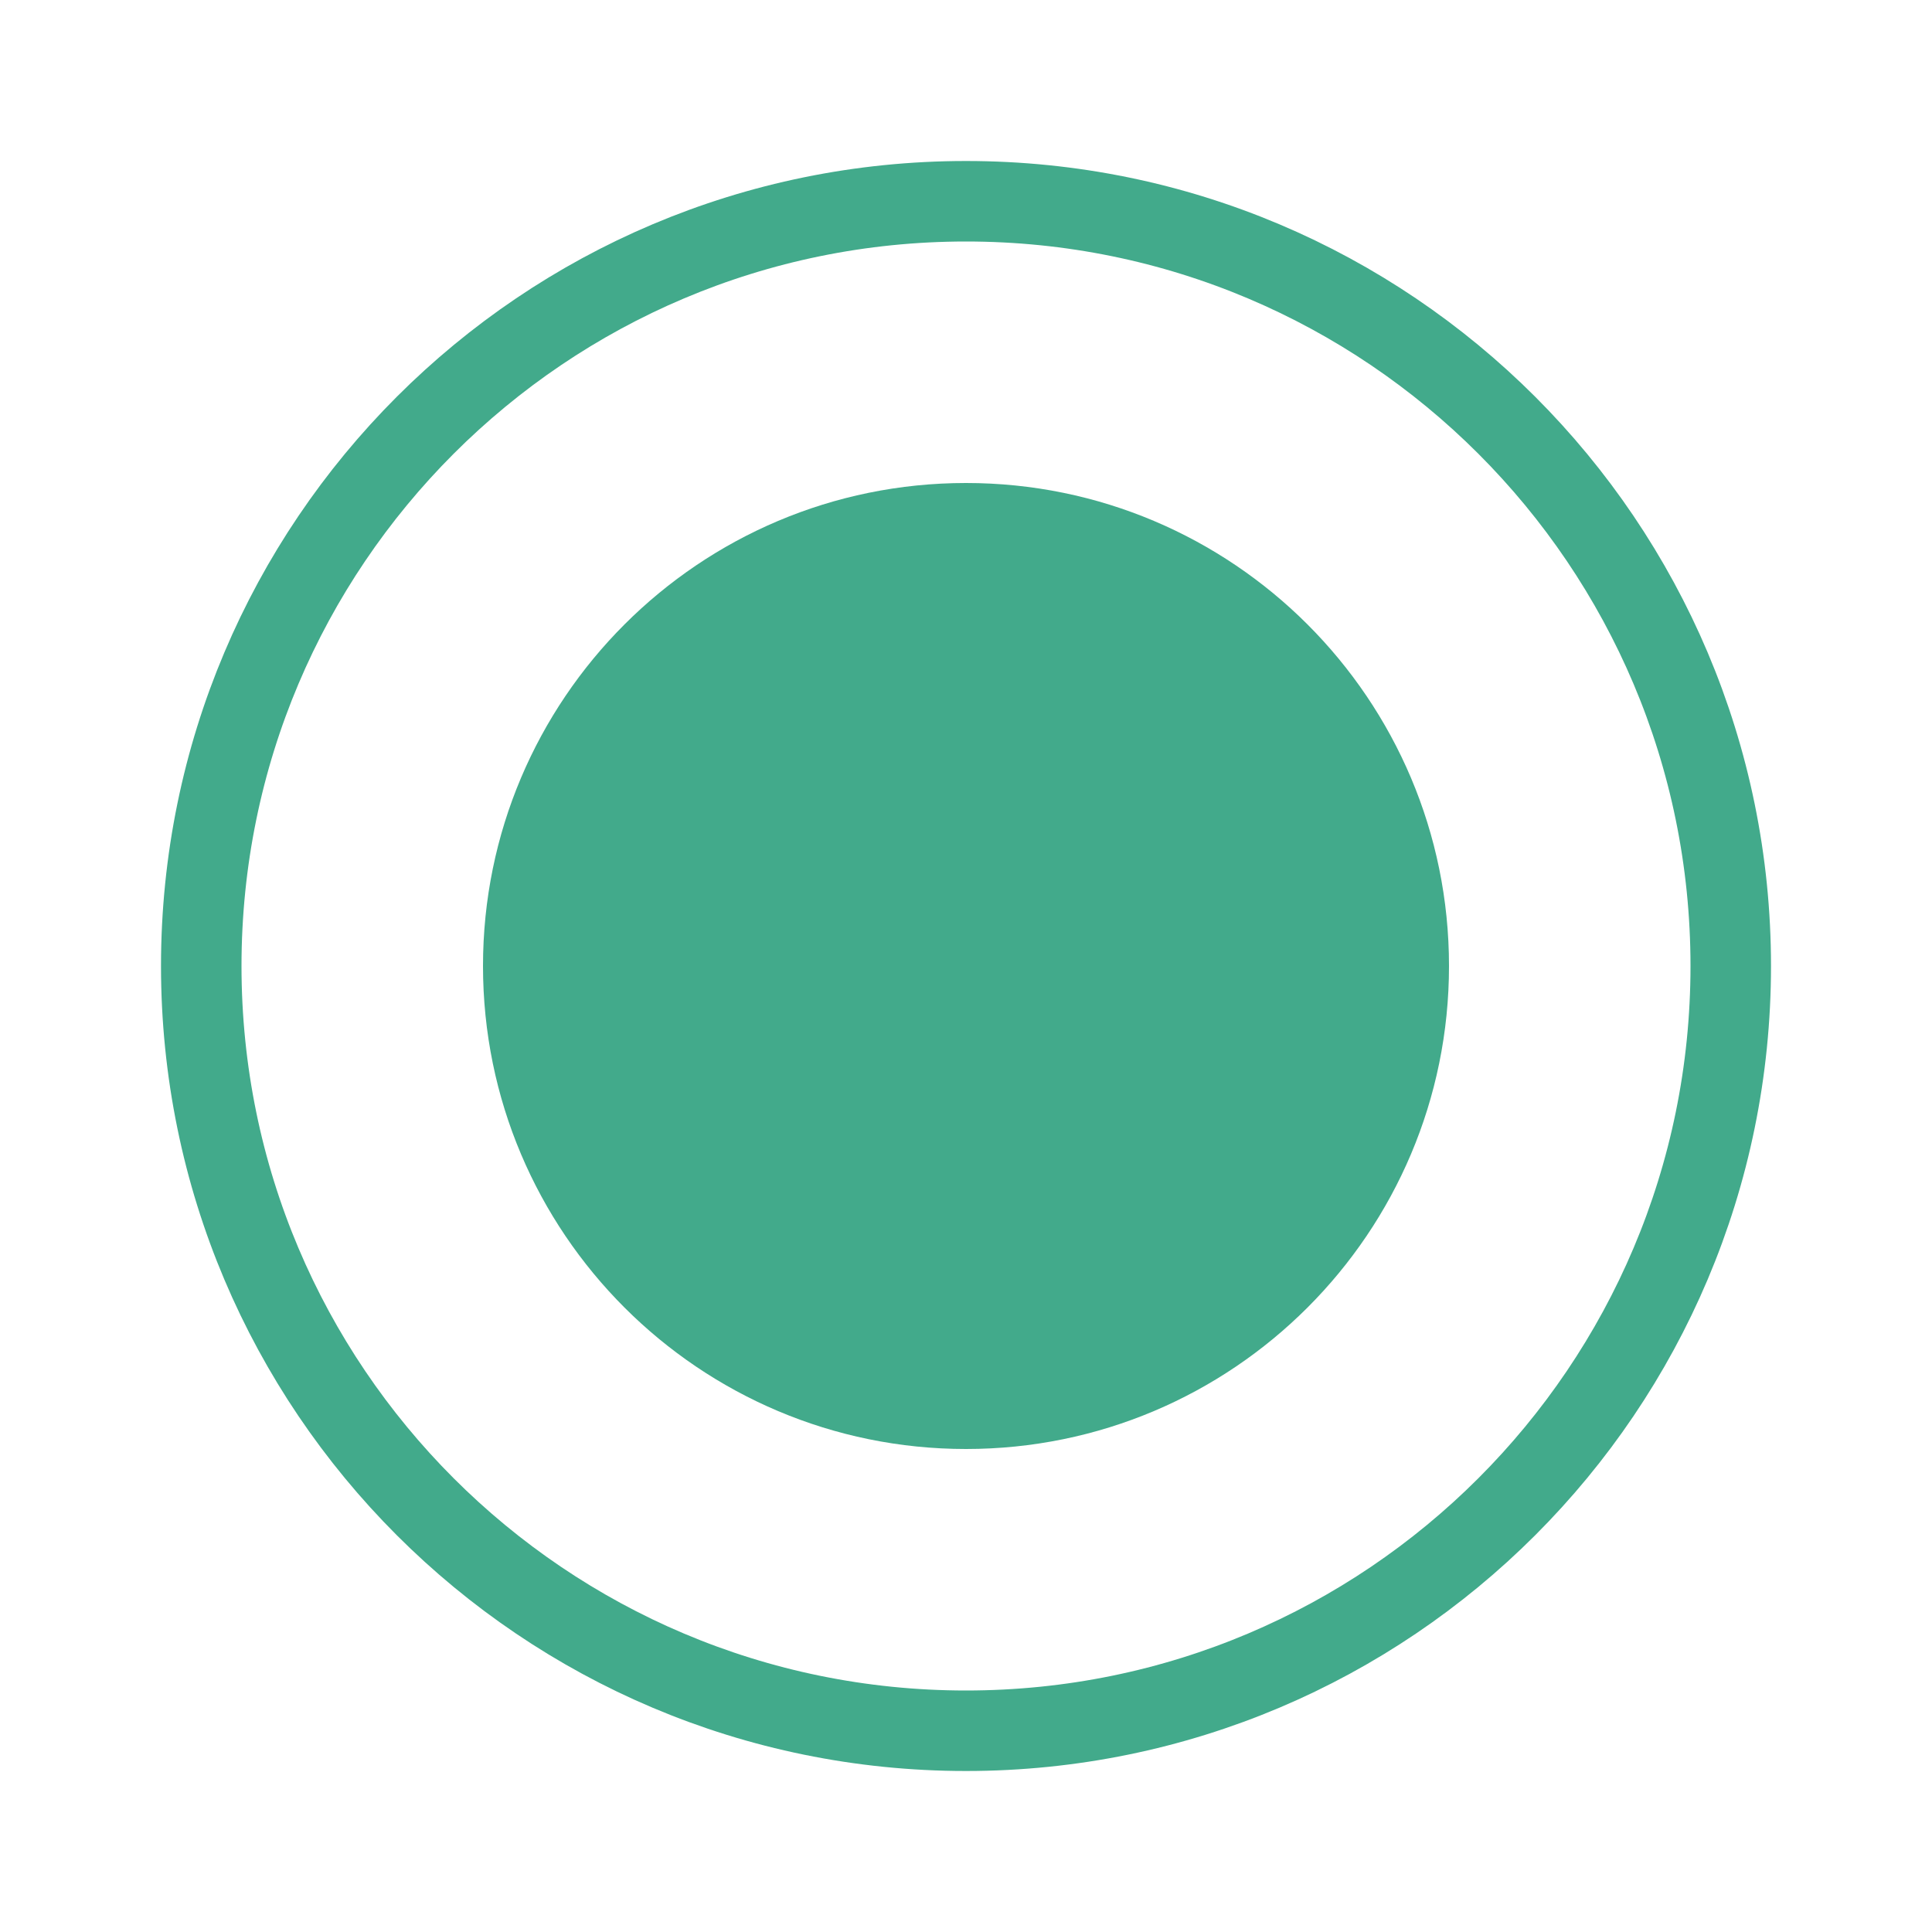
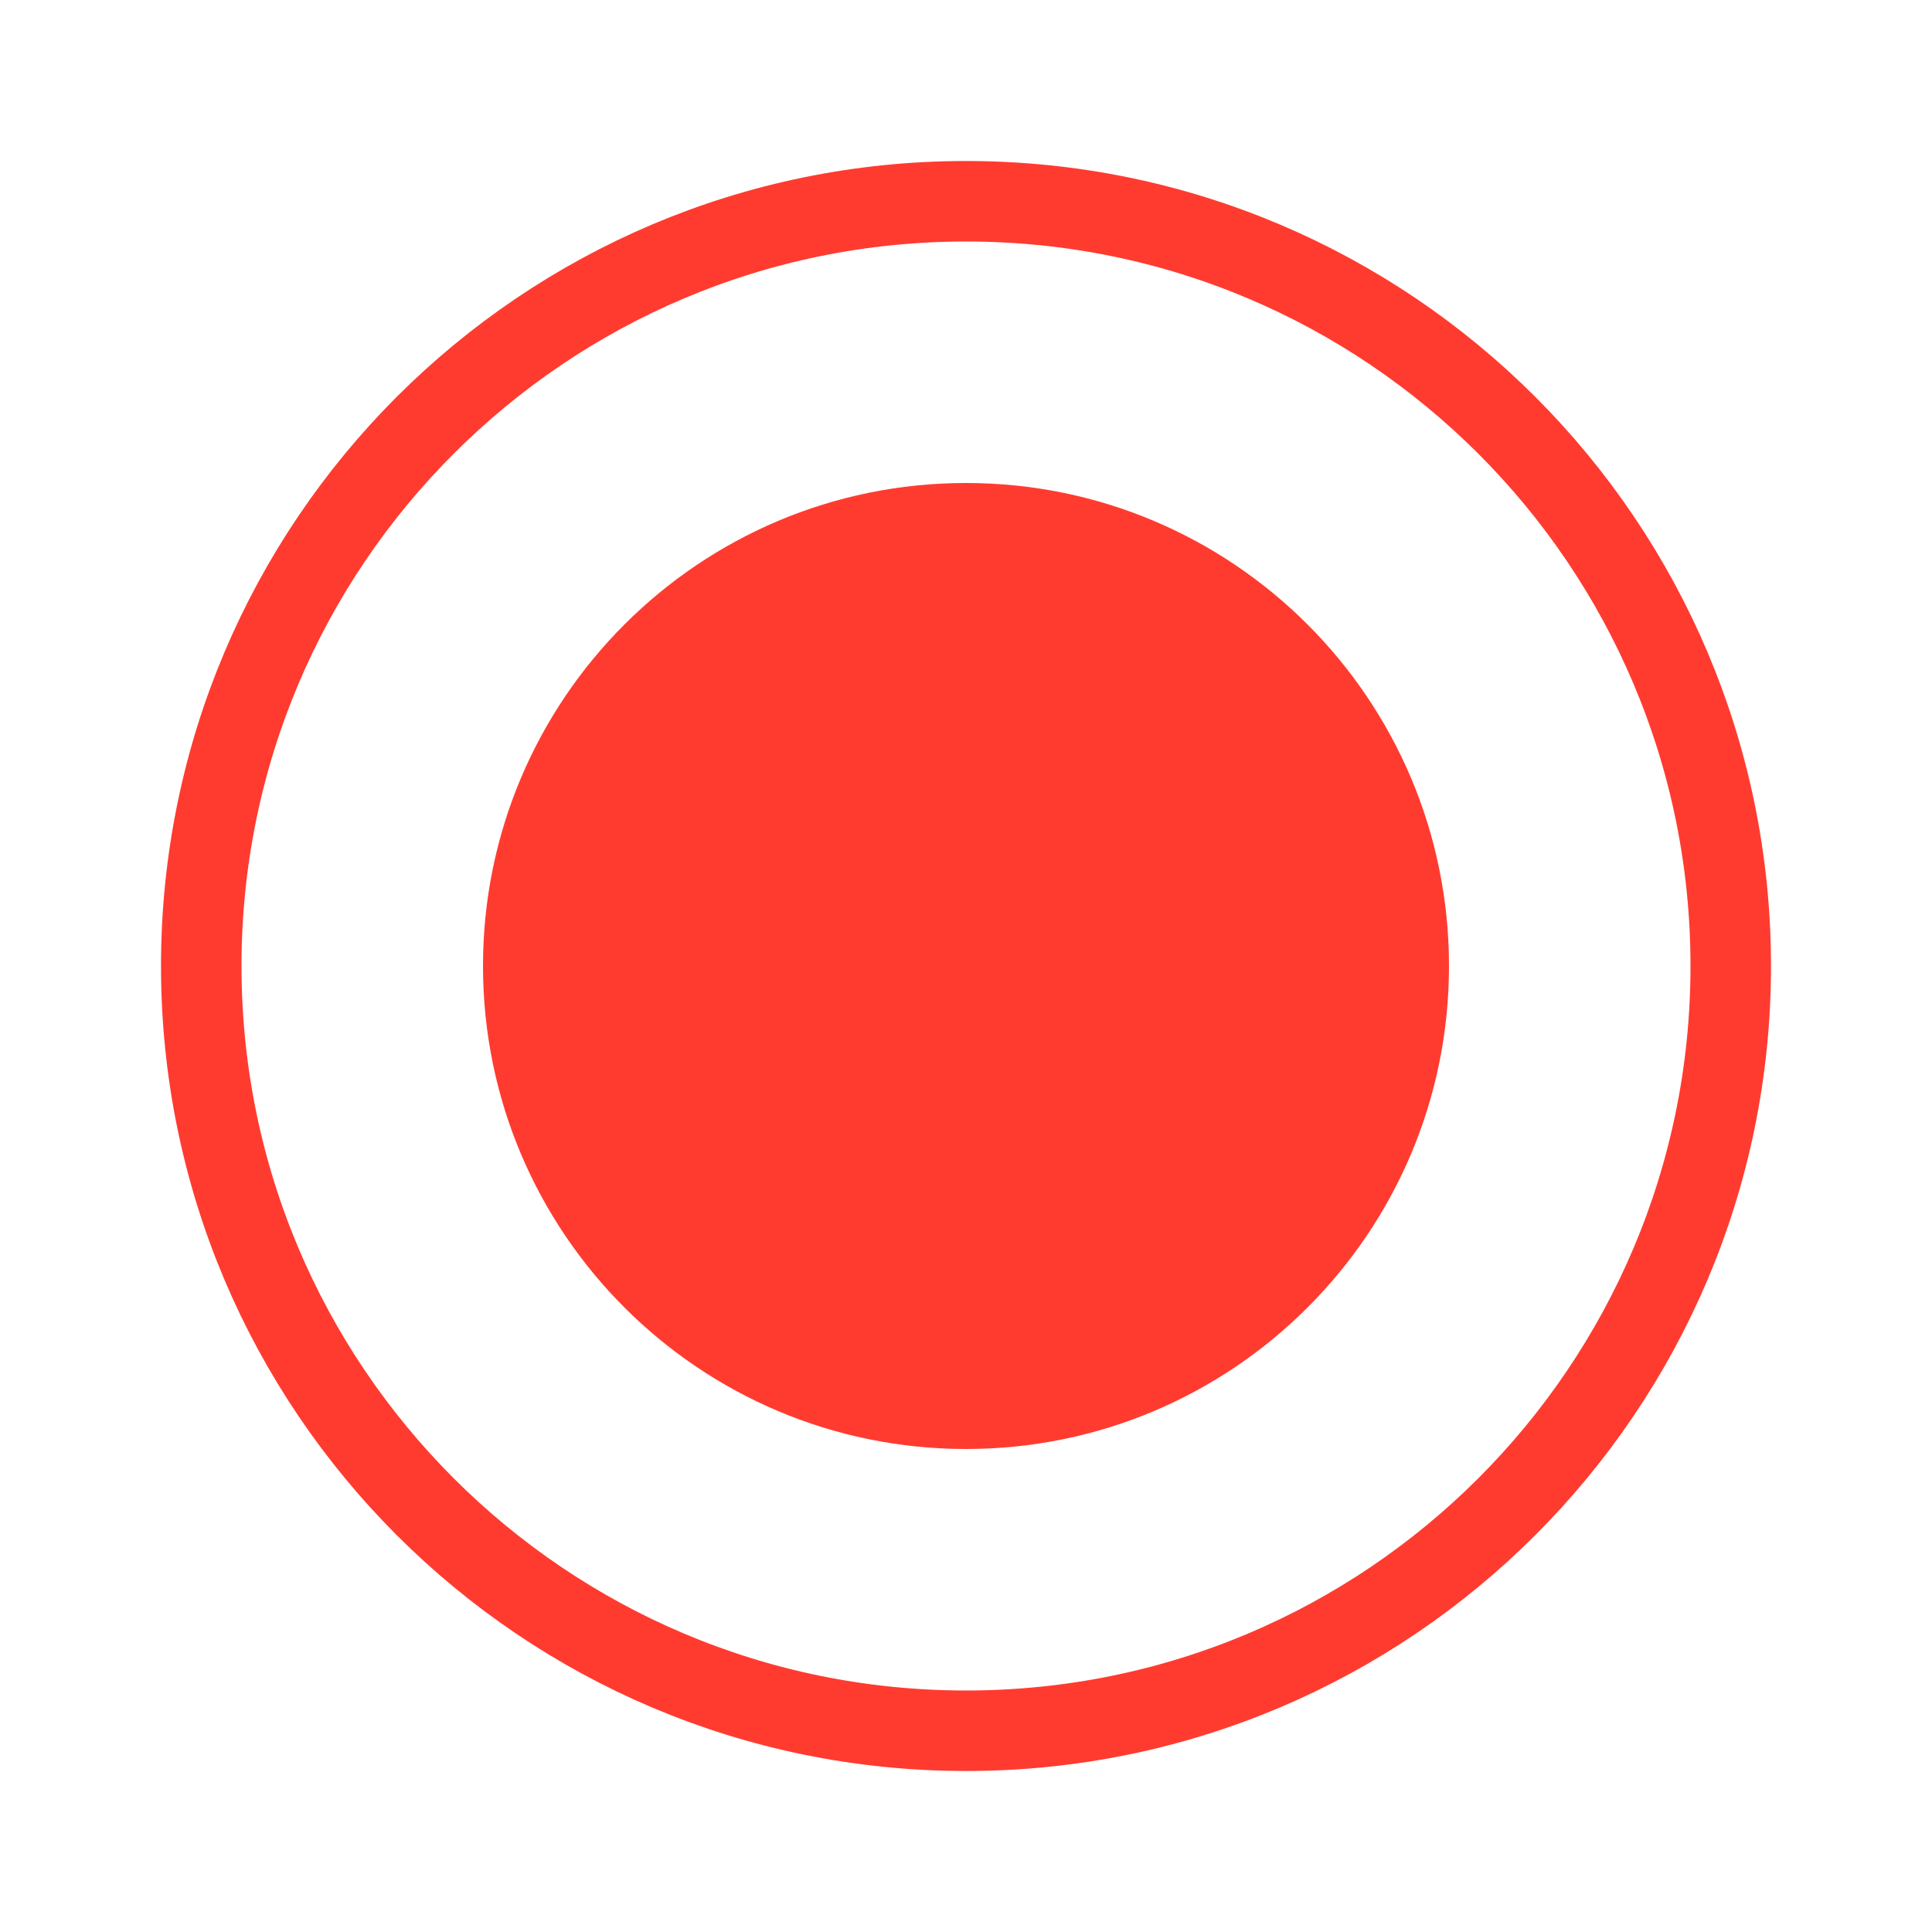
<svg xmlns="http://www.w3.org/2000/svg" width="24" height="24" viewBox="0 0 24 24" fill="none">
-   <mask id="mask0" mask-type="alpha" maskUnits="userSpaceOnUse" x="0" y="0" width="24" height="24">
+   <mask id="mask0_1121_2982" style="mask-type:alpha" maskUnits="userSpaceOnUse" x="0" y="0" width="24" height="24">
    <rect width="24" height="24" fill="#F2BEBE" />
  </mask>
-   <g mask="url(#mask0)">
-     <circle cx="12" cy="12" r="9.5" stroke="#42AA8B" />
-     <circle cx="12" cy="12" r="6" fill="#42AA8B" />
+   <g mask="url(#mask0_1121_2982)">
+     <circle cx="12" cy="12" r="9.5" stroke="#FF3B30" />
+     <circle cx="12" cy="12" r="6" fill="#FF3B30" />
  </g>
</svg>
